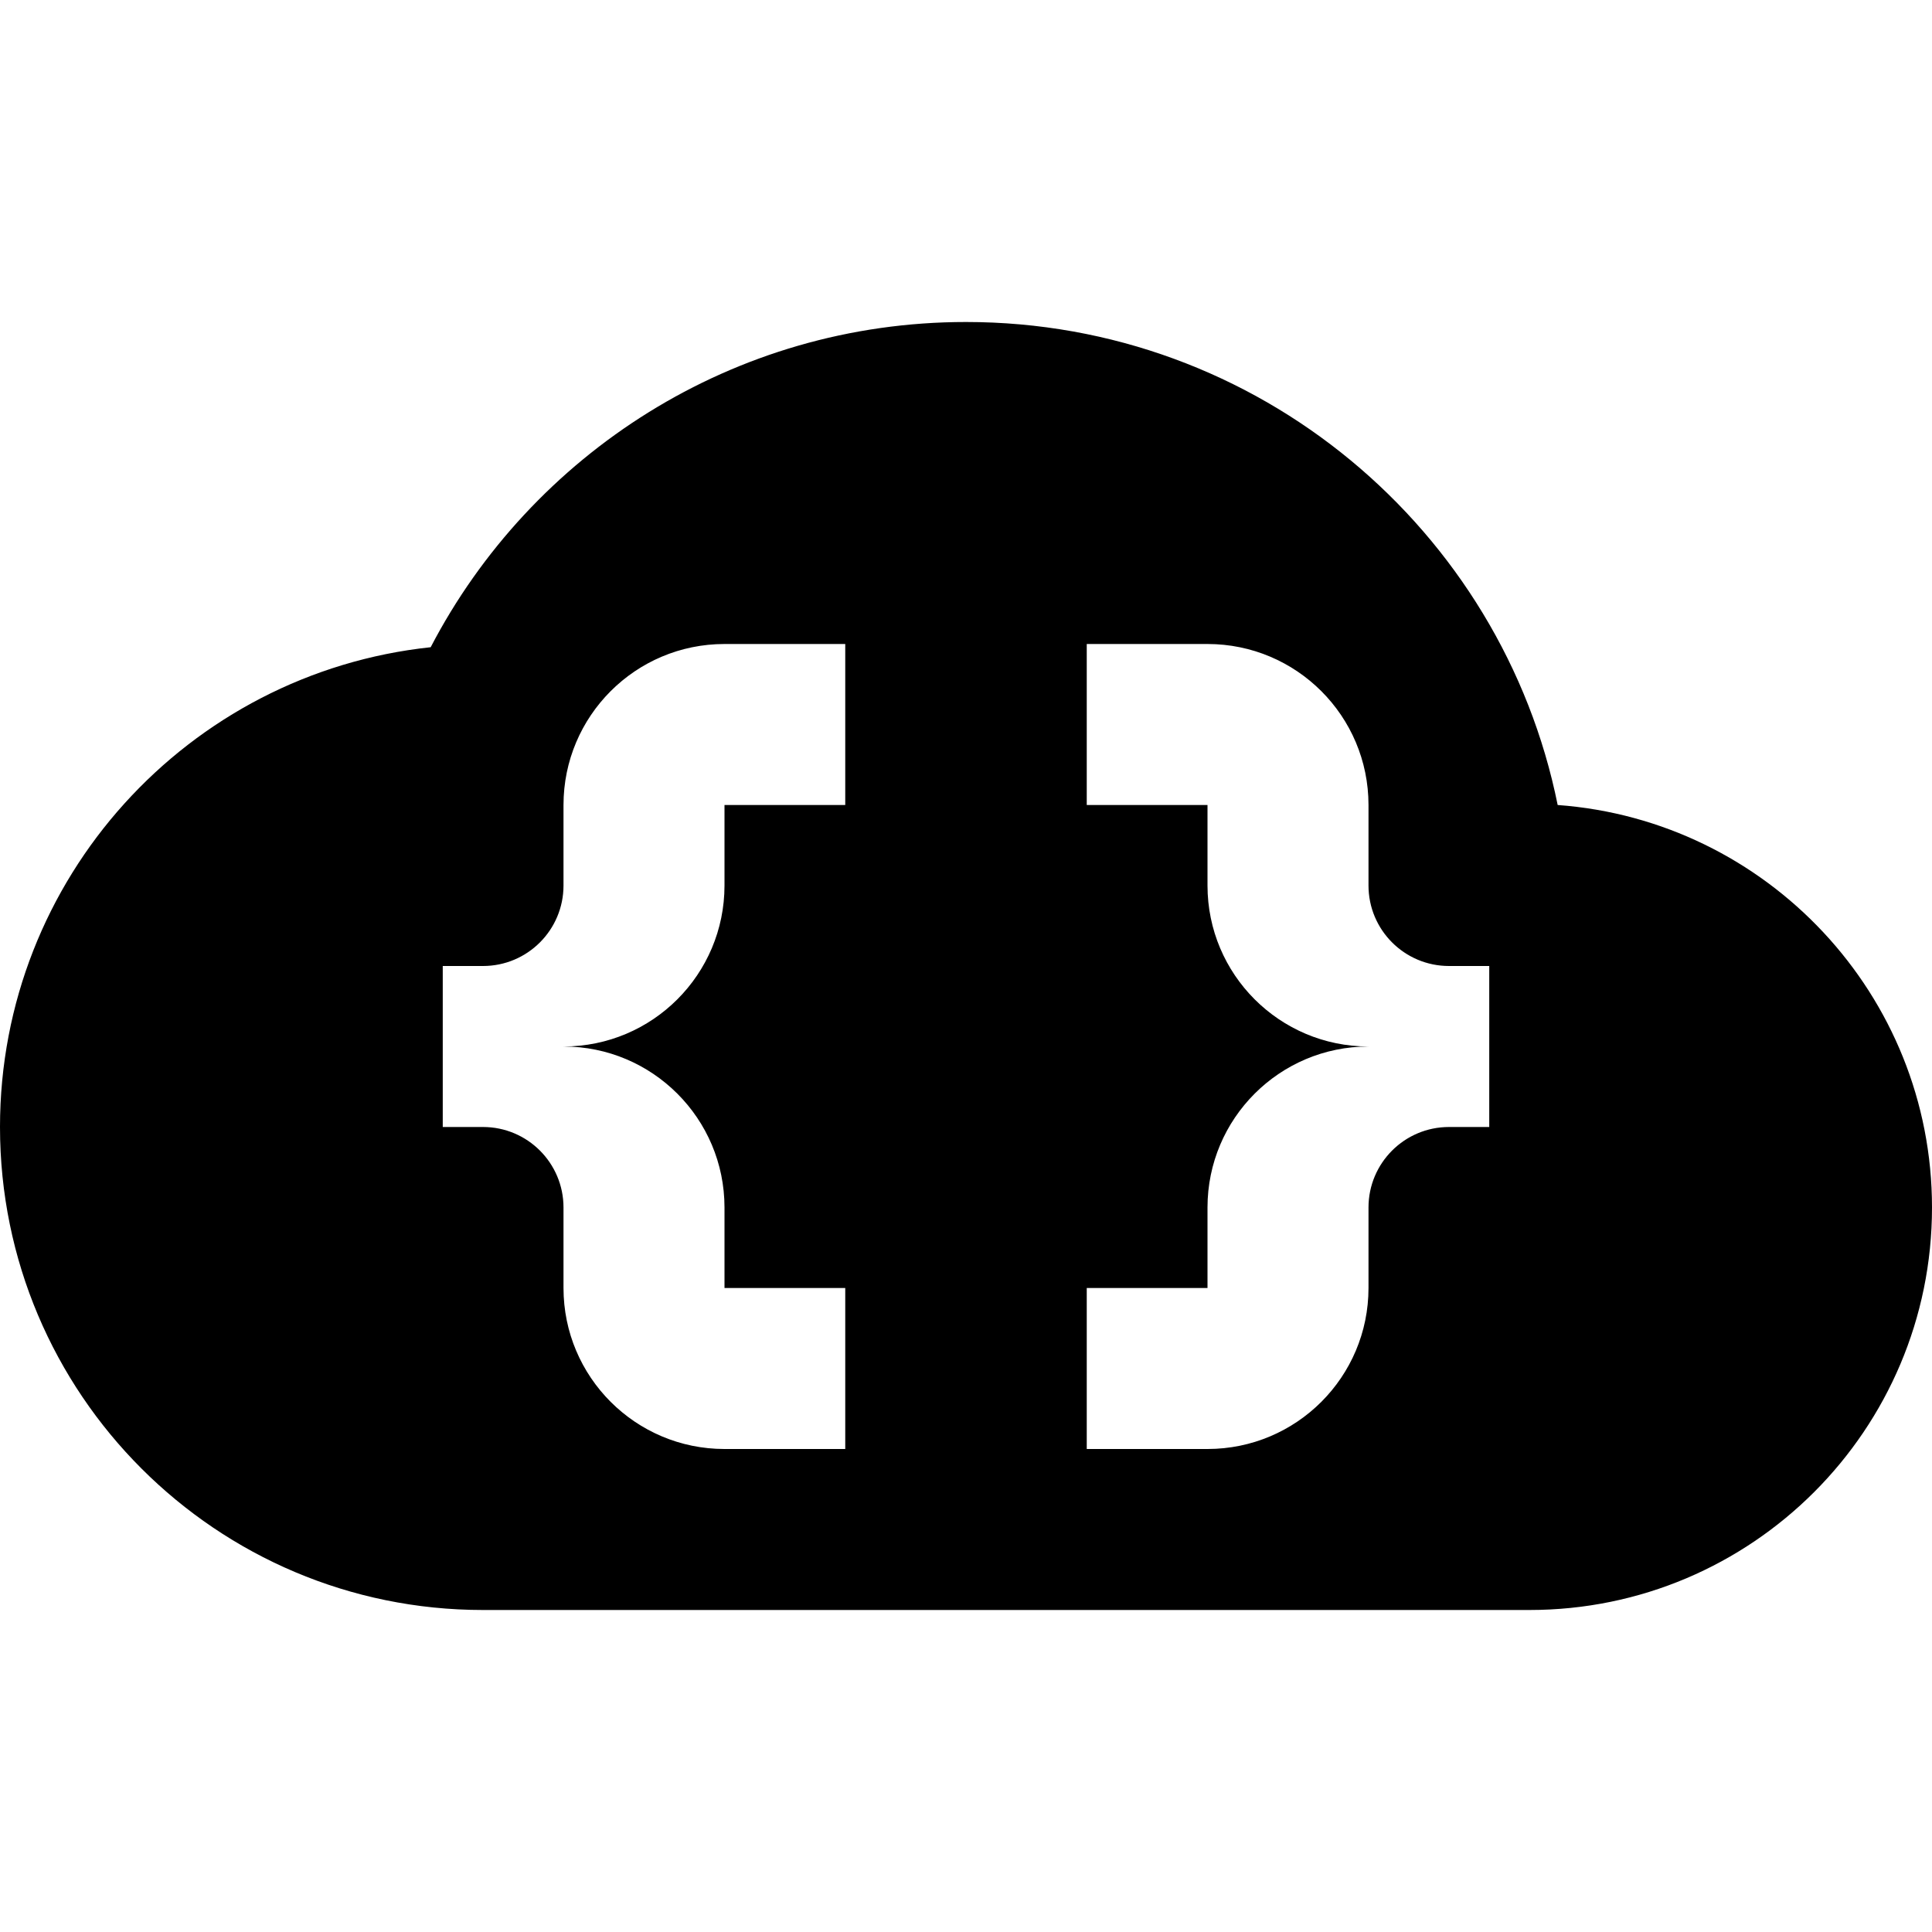
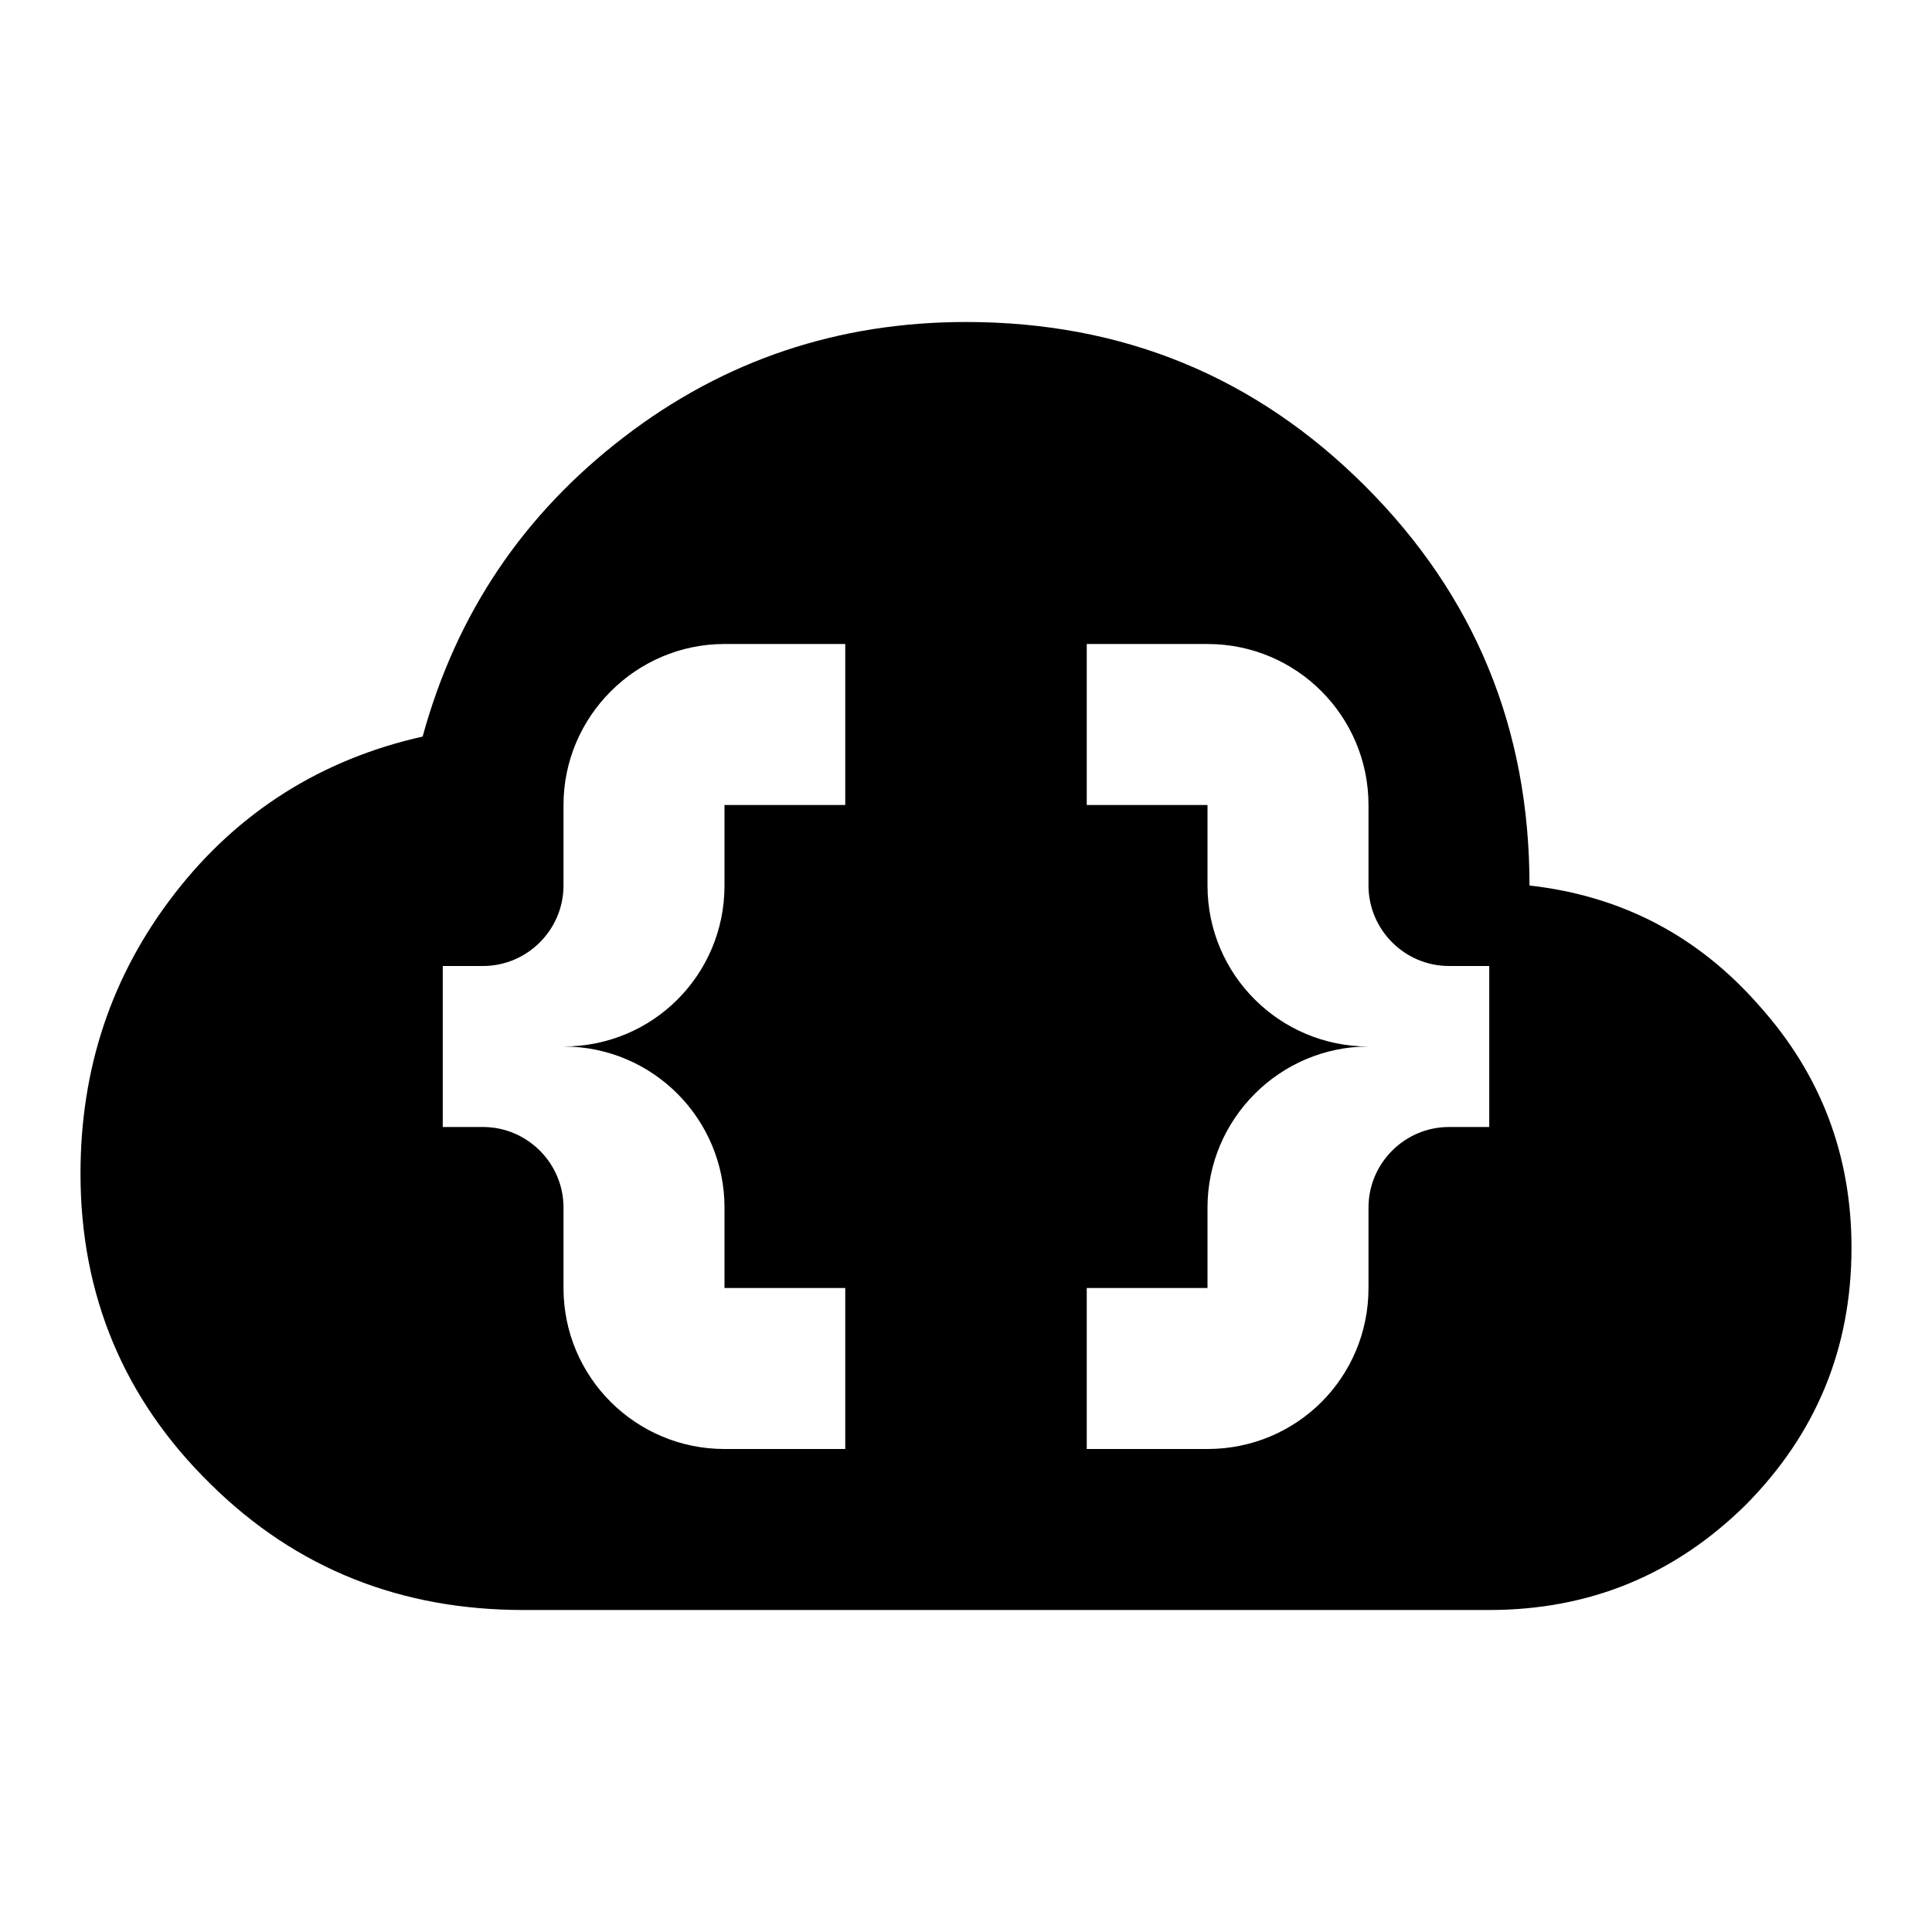
<svg xmlns="http://www.w3.org/2000/svg" id="mdi-cloud-braces" viewBox="0 0 24 24">
-   <path d="M6,20A6,6 0 0,1 0,14C0,10.91 2.34,8.36 5.35,8.04C6.6,5.64 9.11,4 12,4C15.63,4 18.66,6.58 19.35,10C21.95,10.19 24,12.36 24,15A5,5 0 0,1 19,20H6M18.5,12H18A1,1 0 0,1 17,11V10A2,2 0 0,0 15,8H13.5V10H15V11A2,2 0 0,0 17,13A2,2 0 0,0 15,15V16H13.5V18H15A2,2 0 0,0 17,16V15A1,1 0 0,1 18,14H18.5V12M5.5,12V14H6A1,1 0 0,1 7,15V16A2,2 0 0,0 9,18H10.5V16H9V15A2,2 0 0,0 7,13A2,2 0 0,0 9,11V10H10.5V8H9A2,2 0 0,0 7,10V11A1,1 0 0,1 6,12H5.5Z" />
+   <path d="M21.86 12.5C21.1 11.63 20.15 11.13 19 11C19 9.05 18.32 7.4 16.96 6.04C15.6 4.68 13.95 4 12 4C10.42 4 9 4.47 7.75 5.43S5.67 7.62 5.25 9.15C4 9.43 2.96 10.08 2.17 11.1S1 13.28 1 14.58C1 16.09 1.54 17.38 2.61 18.43C3.69 19.5 5 20 6.5 20H18.5C19.75 20 20.81 19.56 21.69 18.69C22.56 17.81 23 16.75 23 15.5C23 14.35 22.62 13.35 21.86 12.5M10.5 10H9V11C9 12.11 8.11 13 7 13C8.11 13 9 13.9 9 15V16H10.5V18H9C7.9 18 7 17.11 7 16V15C7 14.45 6.55 14 6 14H5.5V12H6C6.55 12 7 11.55 7 11V10C7 8.9 7.9 8 9 8H10.5V10M18.5 14H18C17.45 14 17 14.45 17 15V16C17 17.11 16.11 18 15 18H13.5V16H15V15C15 13.9 15.9 13 17 13C15.9 13 15 12.11 15 11V10H13.5V8H15C16.11 8 17 8.9 17 10V11C17 11.55 17.45 12 18 12H18.5V14Z" />
</svg>
